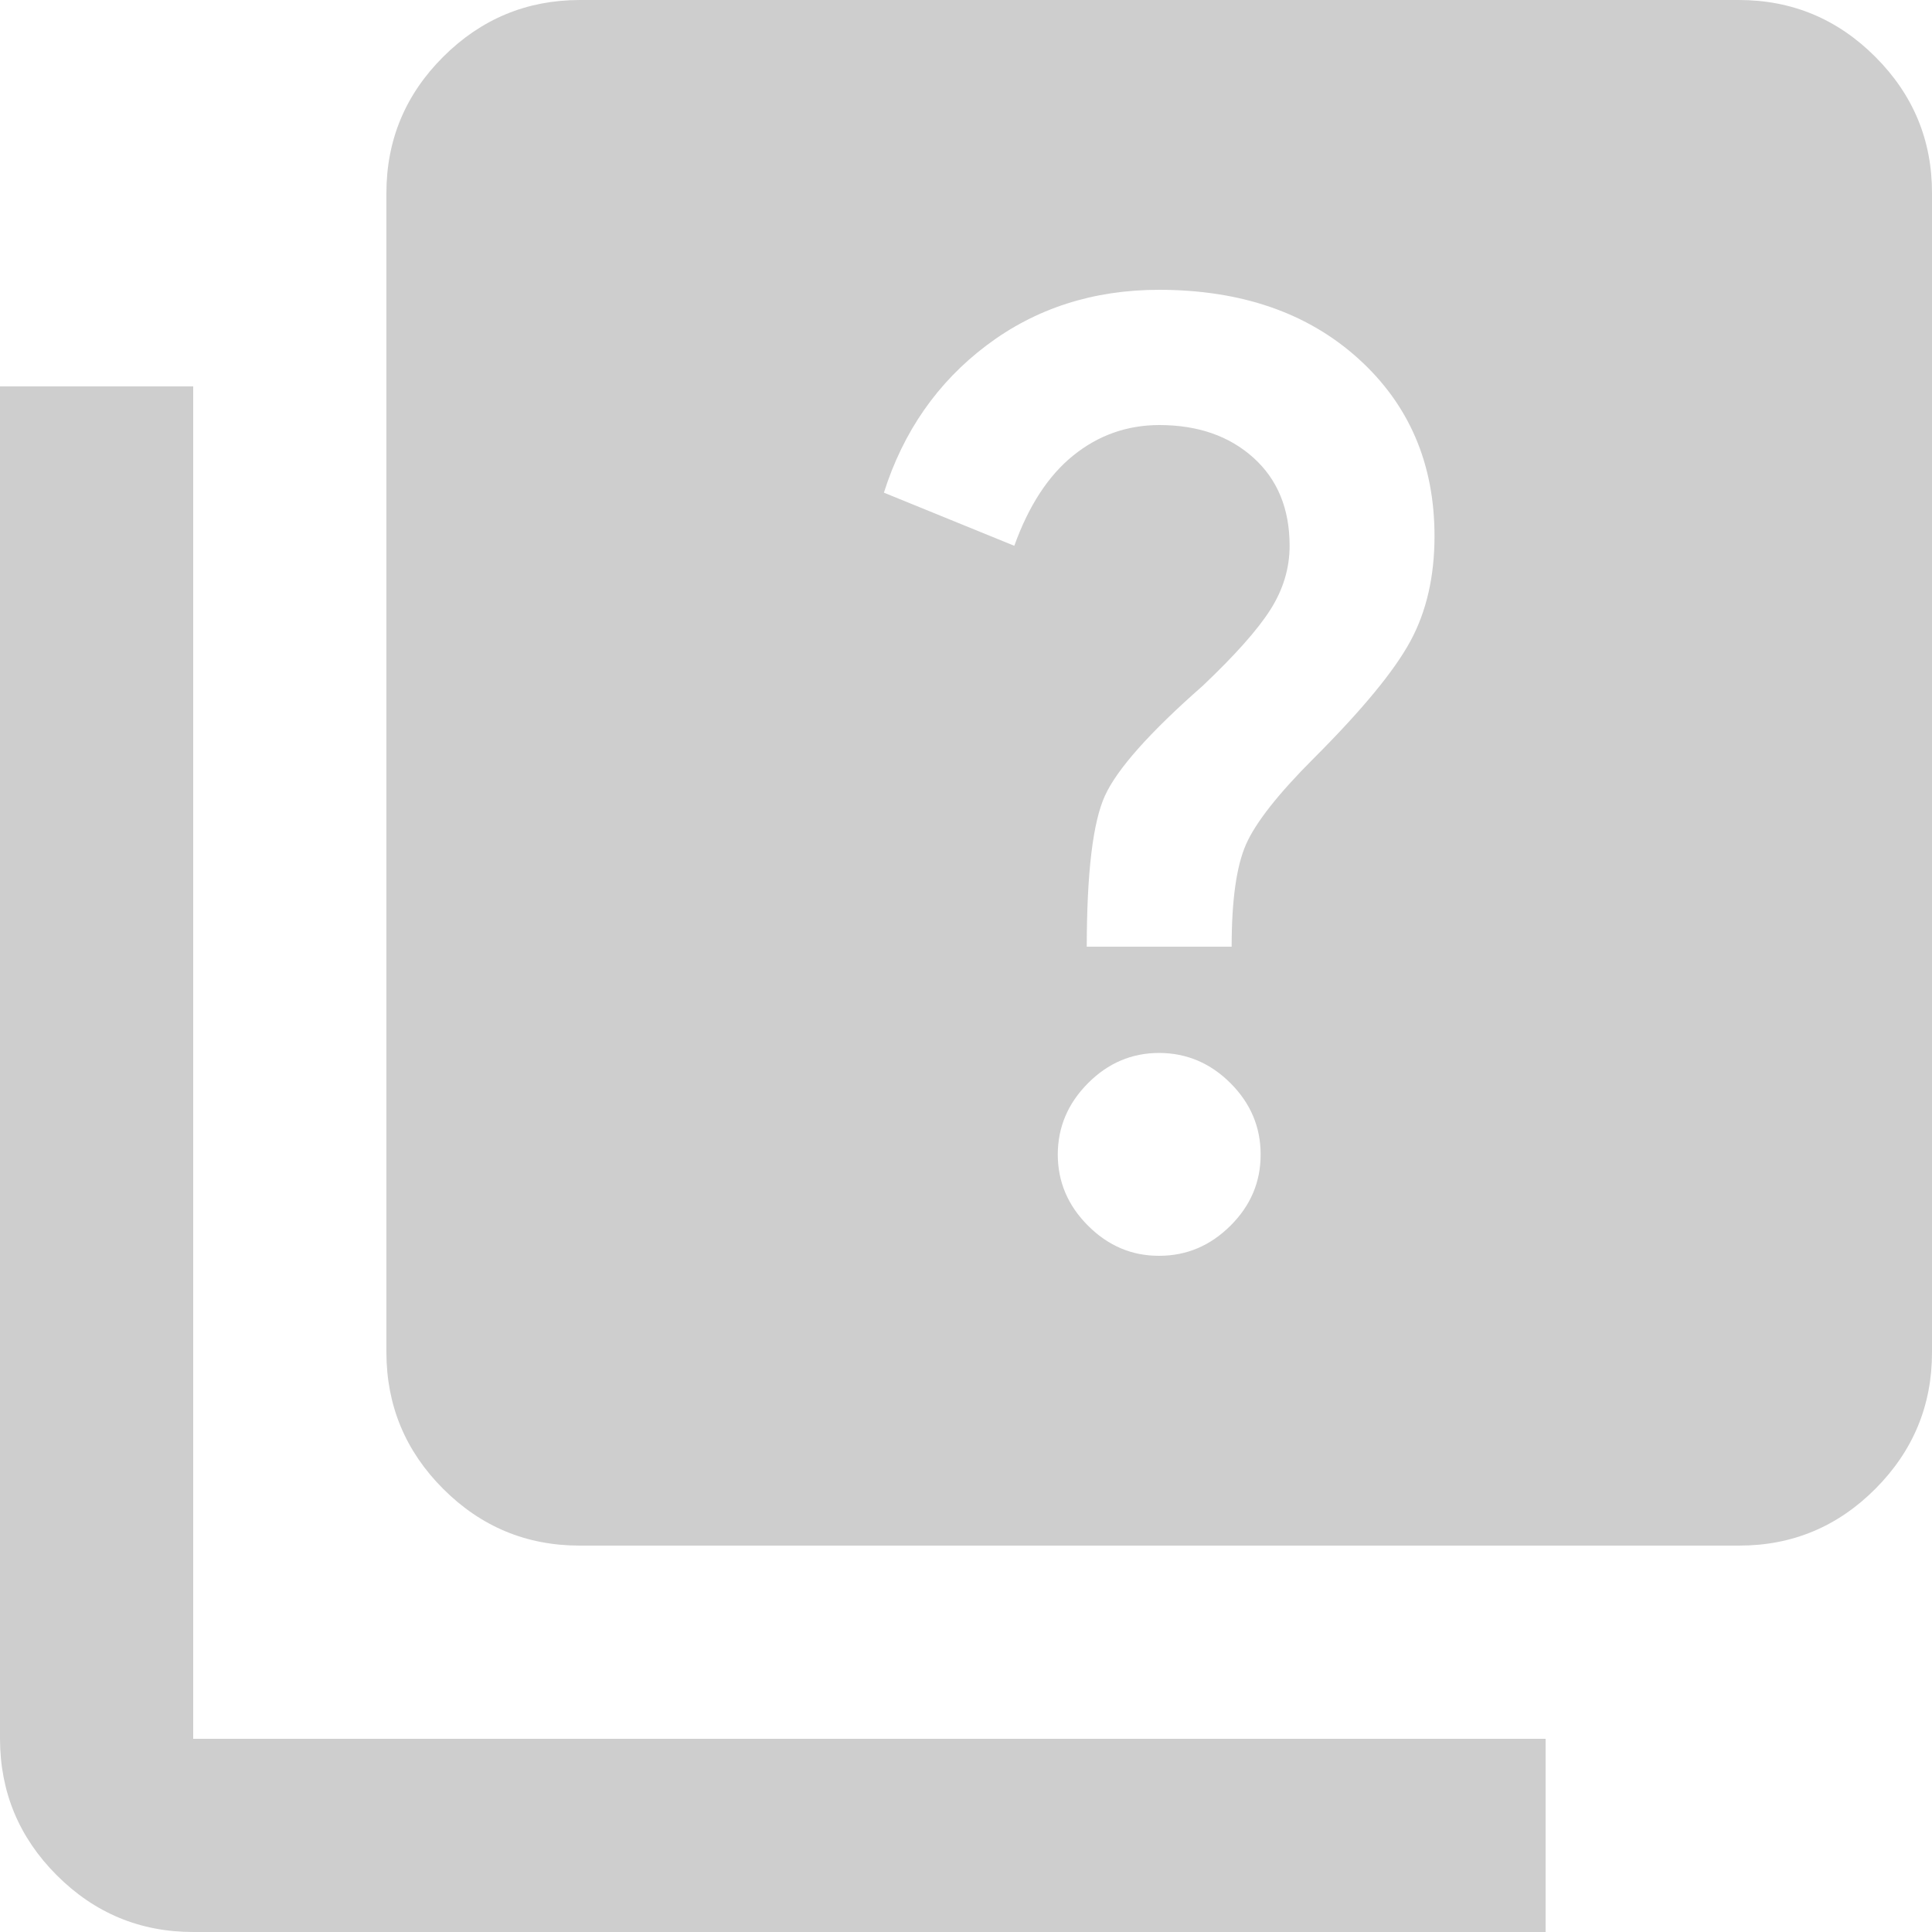
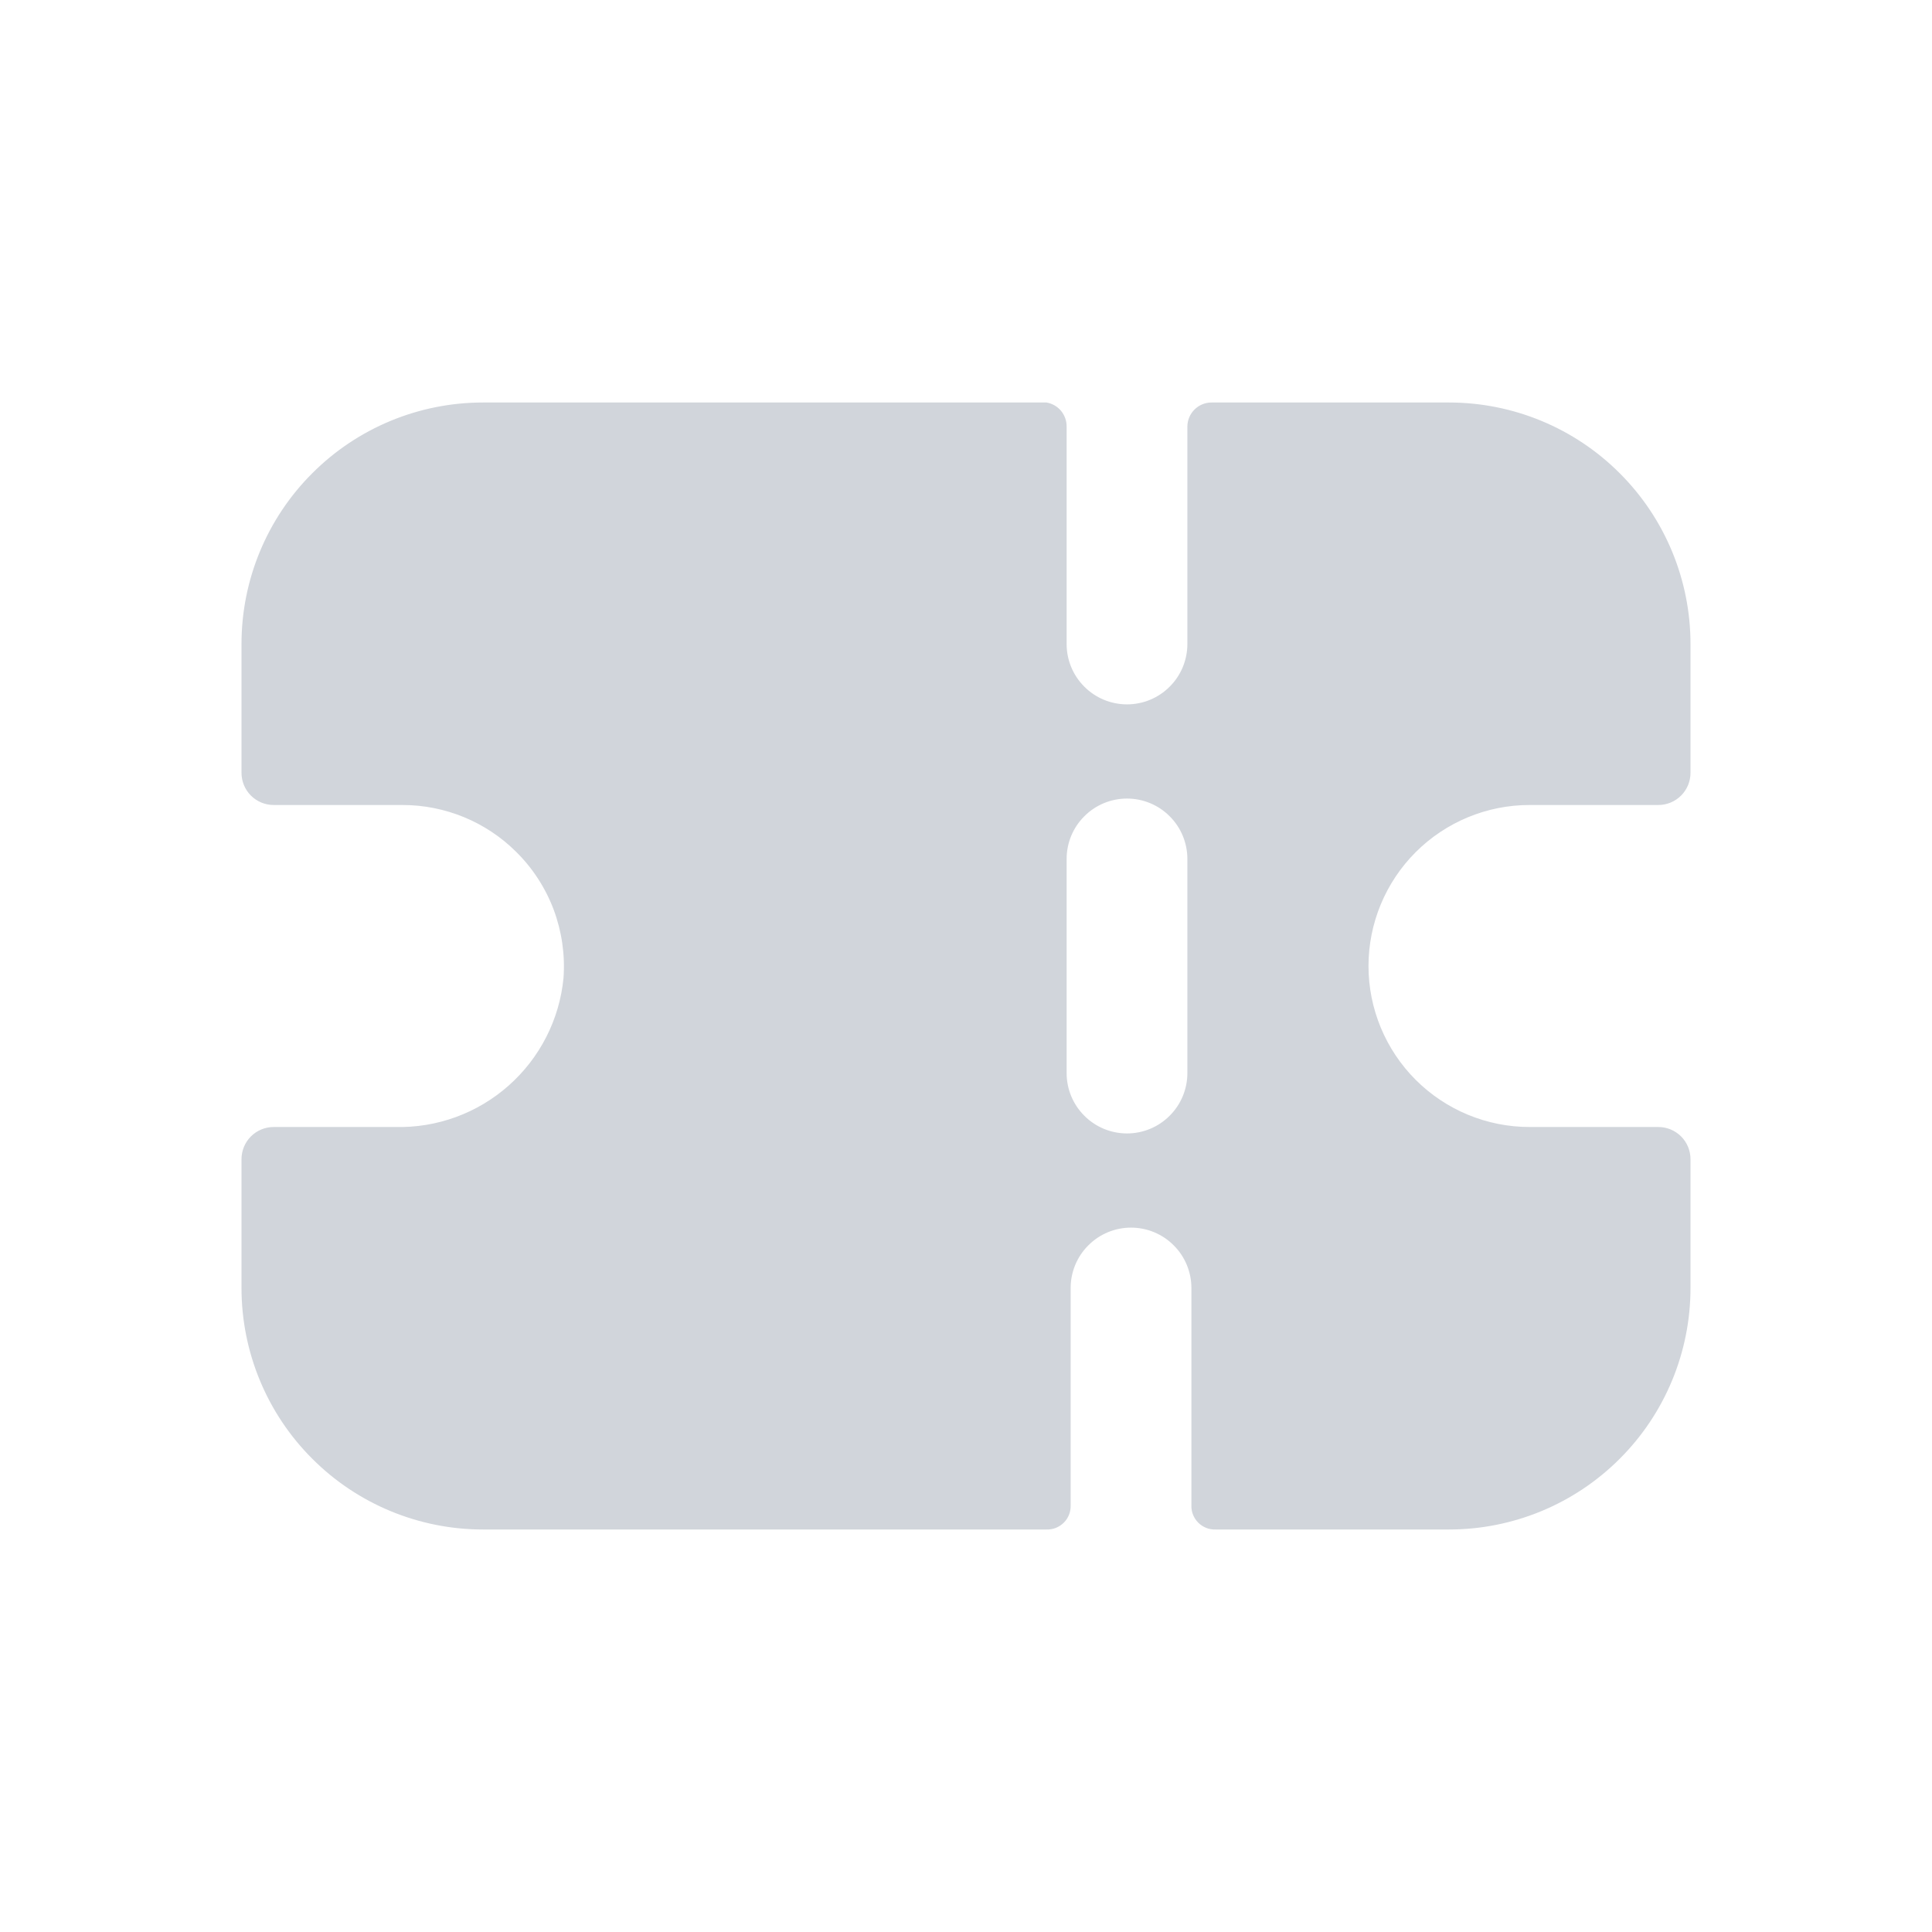
- <svg xmlns="http://www.w3.org/2000/svg" width="20" height="20" viewBox="0 0 20 20" fill="none">
-   <path d="M12 13C12.283 13 12.529 12.896 12.738 12.688C12.947 12.48 13.051 12.234 13.05 11.95C13.05 11.667 12.946 11.421 12.738 11.213C12.53 11.005 12.284 10.901 12 10.9C11.717 10.9 11.471 11.004 11.263 11.213C11.055 11.422 10.951 11.667 10.95 11.95C10.95 12.233 11.054 12.479 11.263 12.688C11.472 12.897 11.717 13.001 12 13ZM11.25 9.8H12.75C12.75 9.317 12.8 8.963 12.9 8.738C13 8.513 13.233 8.217 13.6 7.85C14.1 7.35 14.433 6.946 14.6 6.638C14.767 6.33 14.85 5.967 14.85 5.55C14.85 4.8 14.587 4.188 14.062 3.713C13.537 3.238 12.849 3.001 12 3C11.317 3 10.721 3.192 10.213 3.575C9.705 3.958 9.351 4.467 9.15 5.1L10.5 5.65C10.65 5.233 10.854 4.921 11.113 4.713C11.372 4.505 11.667 4.401 12 4.4C12.4 4.4 12.725 4.513 12.975 4.738C13.225 4.963 13.35 5.267 13.35 5.65C13.35 5.883 13.283 6.104 13.15 6.313C13.017 6.522 12.783 6.784 12.45 7.1C11.9 7.583 11.563 7.963 11.438 8.238C11.313 8.513 11.251 9.034 11.25 9.8ZM6 16C5.45 16 4.979 15.804 4.588 15.413C4.197 15.022 4.001 14.551 4 14V2C4 1.45 4.196 0.979 4.588 0.588C4.98 0.197 5.451 0.001 6 0H18C18.55 0 19.021 0.196 19.413 0.588C19.805 0.98 20.001 1.451 20 2V14C20 14.55 19.804 15.021 19.413 15.413C19.022 15.805 18.551 16.001 18 16H6ZM2 20C1.45 20 0.979 19.804 0.588 19.413C0.197 19.022 0.001 18.551 0 18V4H2V18H16V20H2Z" fill="#CECECE" />
+ <svg xmlns="http://www.w3.org/2000/svg" width="24" height="24" viewBox="0 0 24 24" fill="none">
+   <path d="M19 10H20.6C20.706 10 20.808 9.958 20.883 9.883C20.958 9.808 21 9.706 21 9.6V8C21 7.204 20.684 6.441 20.121 5.879C19.559 5.316 18.796 5 18 5H15.05C14.97 5 14.894 5.032 14.838 5.088C14.782 5.144 14.75 5.22 14.75 5.3V8C14.75 8.199 14.671 8.39 14.53 8.53C14.39 8.671 14.199 8.75 14 8.75C13.801 8.75 13.61 8.671 13.47 8.53C13.329 8.39 13.25 8.199 13.25 8V5.3C13.251 5.228 13.226 5.159 13.181 5.104C13.135 5.049 13.071 5.012 13 5H6C5.204 5 4.441 5.316 3.879 5.879C3.316 6.441 3 7.204 3 8V9.6C3 9.706 3.042 9.808 3.117 9.883C3.192 9.958 3.294 10 3.4 10H5C5.528 10 6.035 10.208 6.41 10.58C6.616 10.783 6.776 11.029 6.878 11.3C6.979 11.571 7.021 11.861 7 12.15C6.95 12.665 6.706 13.143 6.318 13.486C5.931 13.829 5.428 14.013 4.91 14H3.4C3.294 14 3.192 14.042 3.117 14.117C3.042 14.192 3 14.294 3 14.4V16C3 16.796 3.316 17.559 3.879 18.121C4.441 18.684 5.204 19 6 19H13C13.04 19.001 13.079 18.995 13.116 18.98C13.153 18.965 13.187 18.943 13.215 18.915C13.243 18.887 13.265 18.854 13.28 18.816C13.295 18.779 13.301 18.74 13.3 18.7V16C13.3 15.801 13.379 15.61 13.52 15.47C13.66 15.329 13.851 15.25 14.05 15.25C14.249 15.25 14.44 15.329 14.58 15.47C14.721 15.61 14.8 15.801 14.8 16V18.7C14.799 18.74 14.805 18.779 14.82 18.816C14.835 18.854 14.857 18.887 14.885 18.915C14.913 18.943 14.947 18.965 14.984 18.98C15.021 18.995 15.06 19.001 15.1 19H18C18.796 19 19.559 18.684 20.121 18.121C20.684 17.559 21 16.796 21 16V14.4C21 14.294 20.958 14.192 20.883 14.117C20.808 14.042 20.706 14 20.6 14H19C18.47 14 17.961 13.789 17.586 13.414C17.211 13.039 17 12.53 17 12C17 11.47 17.211 10.961 17.586 10.586C17.961 10.211 18.47 10 19 10ZM14.75 13.33C14.75 13.529 14.671 13.72 14.53 13.86C14.39 14.001 14.199 14.08 14 14.08C13.801 14.08 13.61 14.001 13.47 13.86C13.329 13.72 13.25 13.529 13.25 13.33V10.67C13.25 10.471 13.329 10.28 13.47 10.14C13.61 9.999 13.801 9.92 14 9.92C14.199 9.92 14.39 9.999 14.53 10.14C14.671 10.28 14.75 10.471 14.75 10.67V13.33Z" fill="#D1D5DB" />
</svg>
